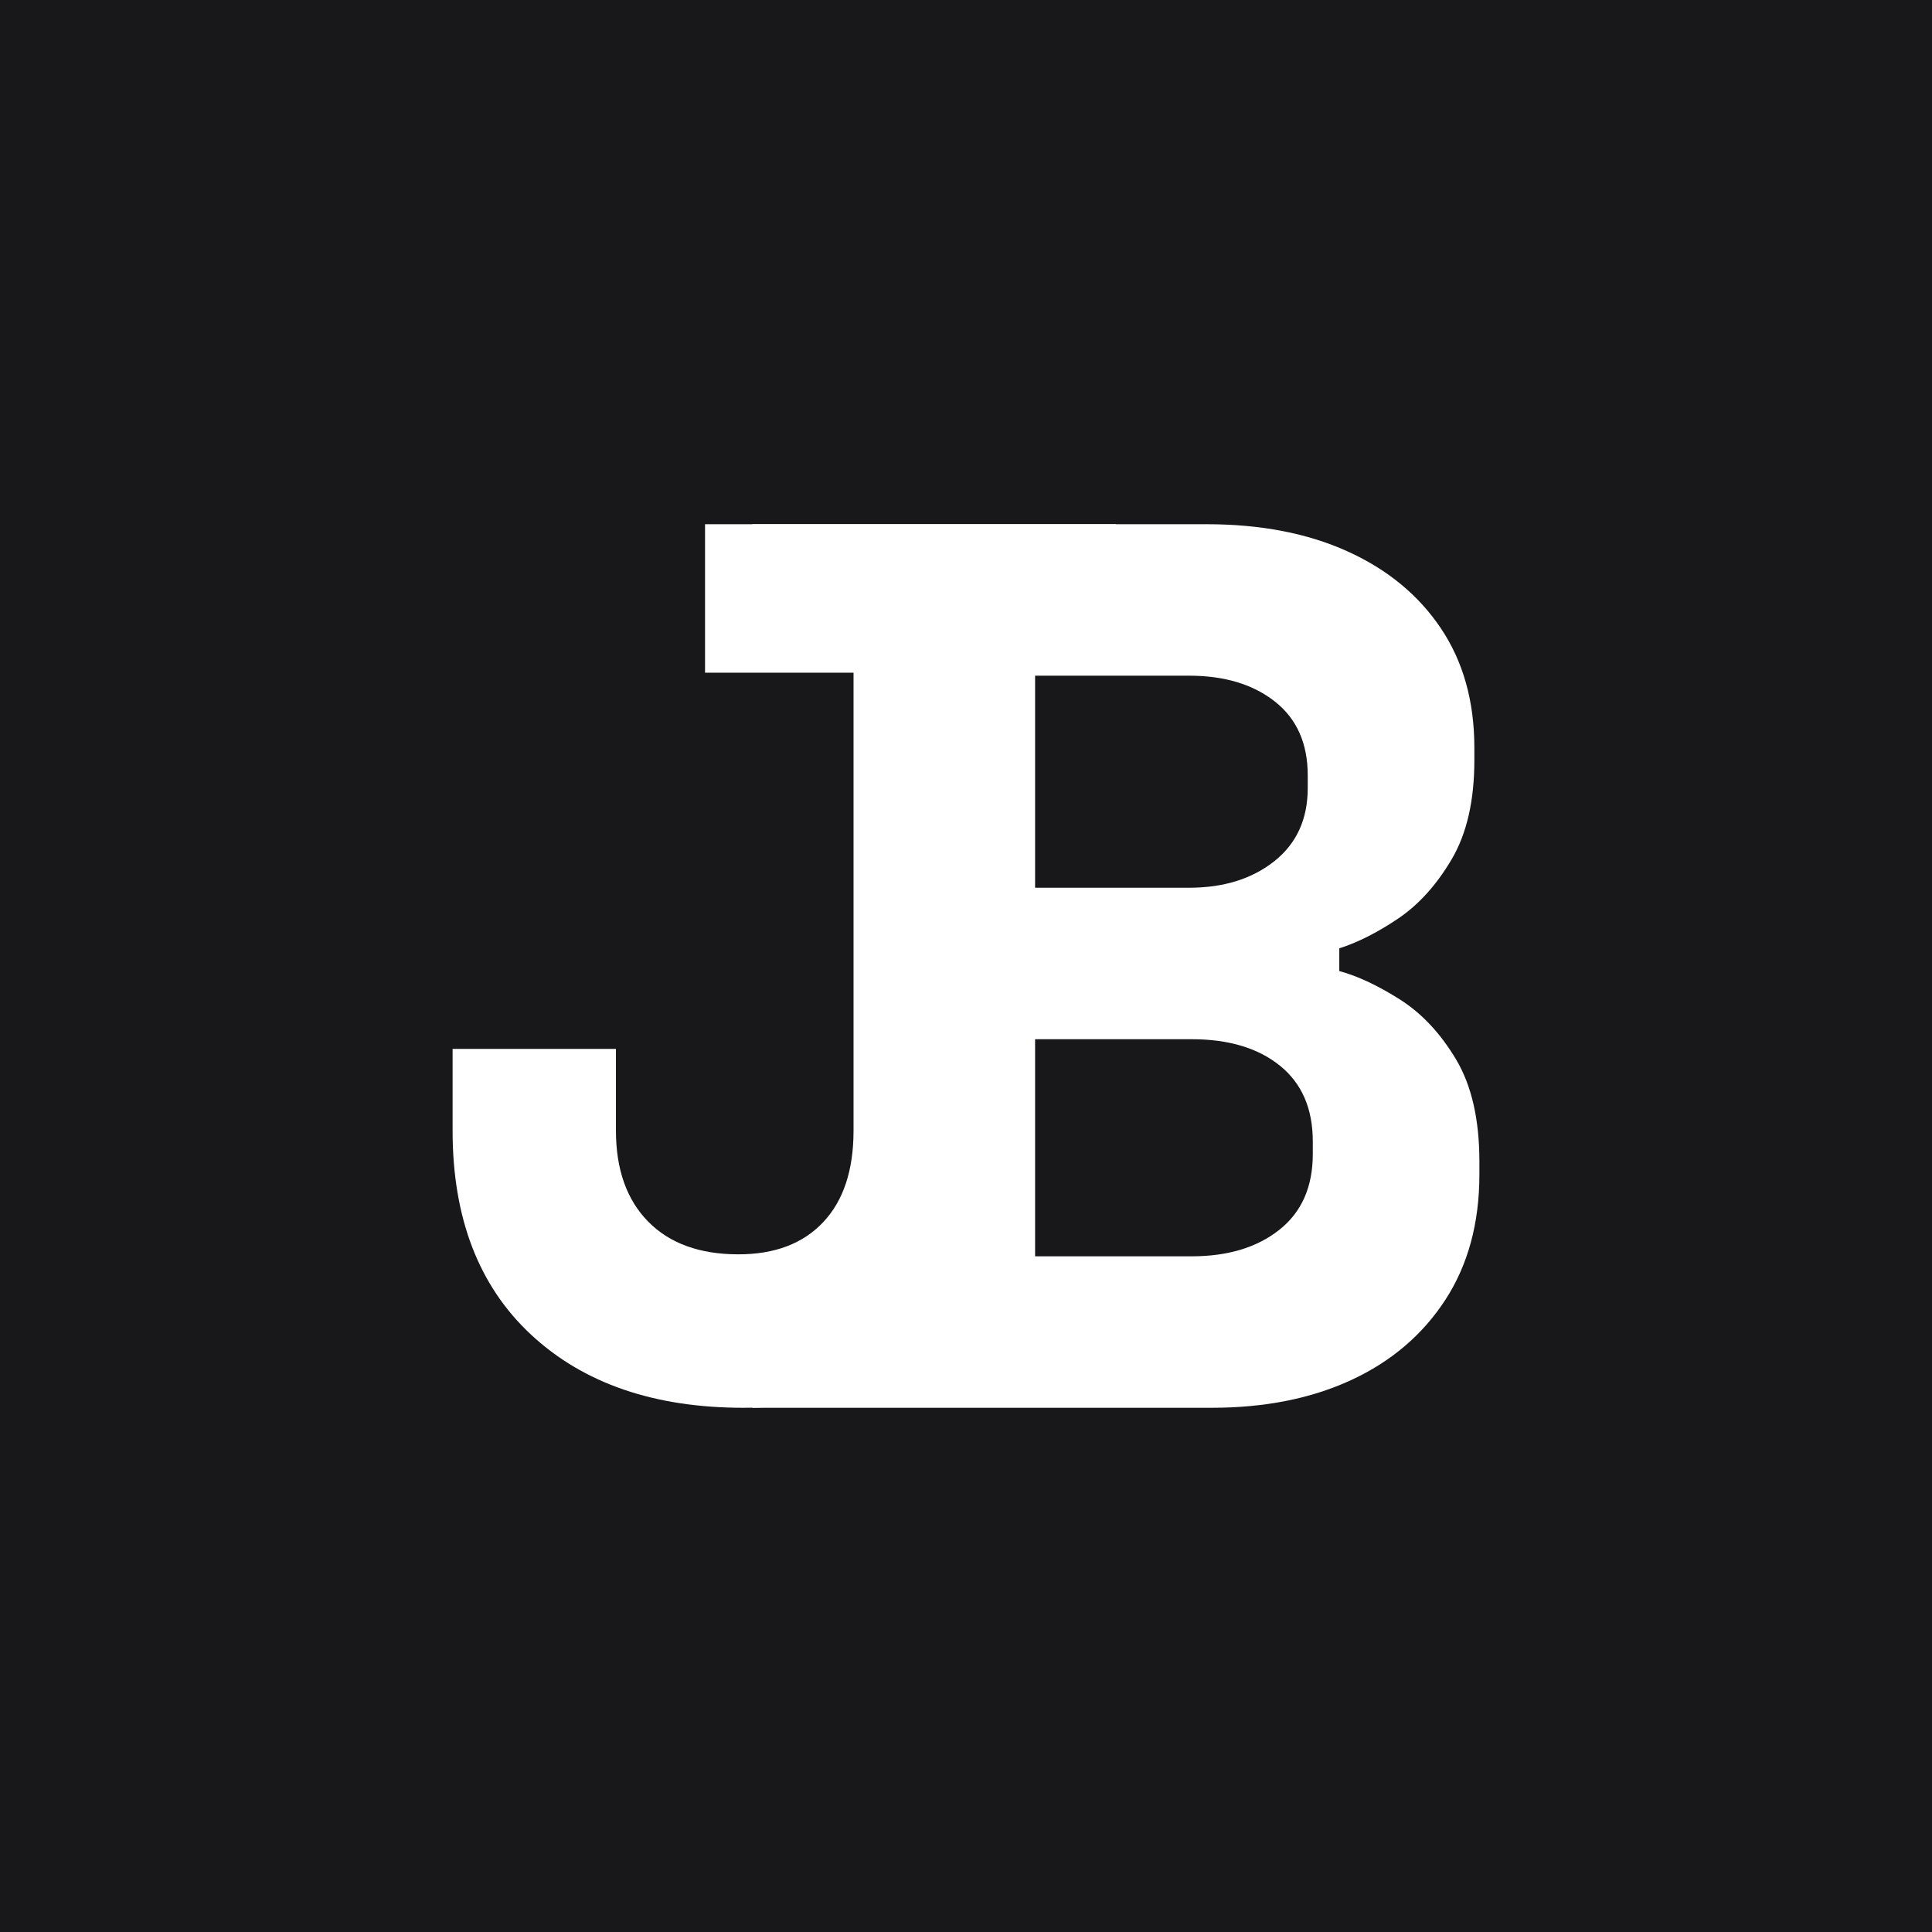
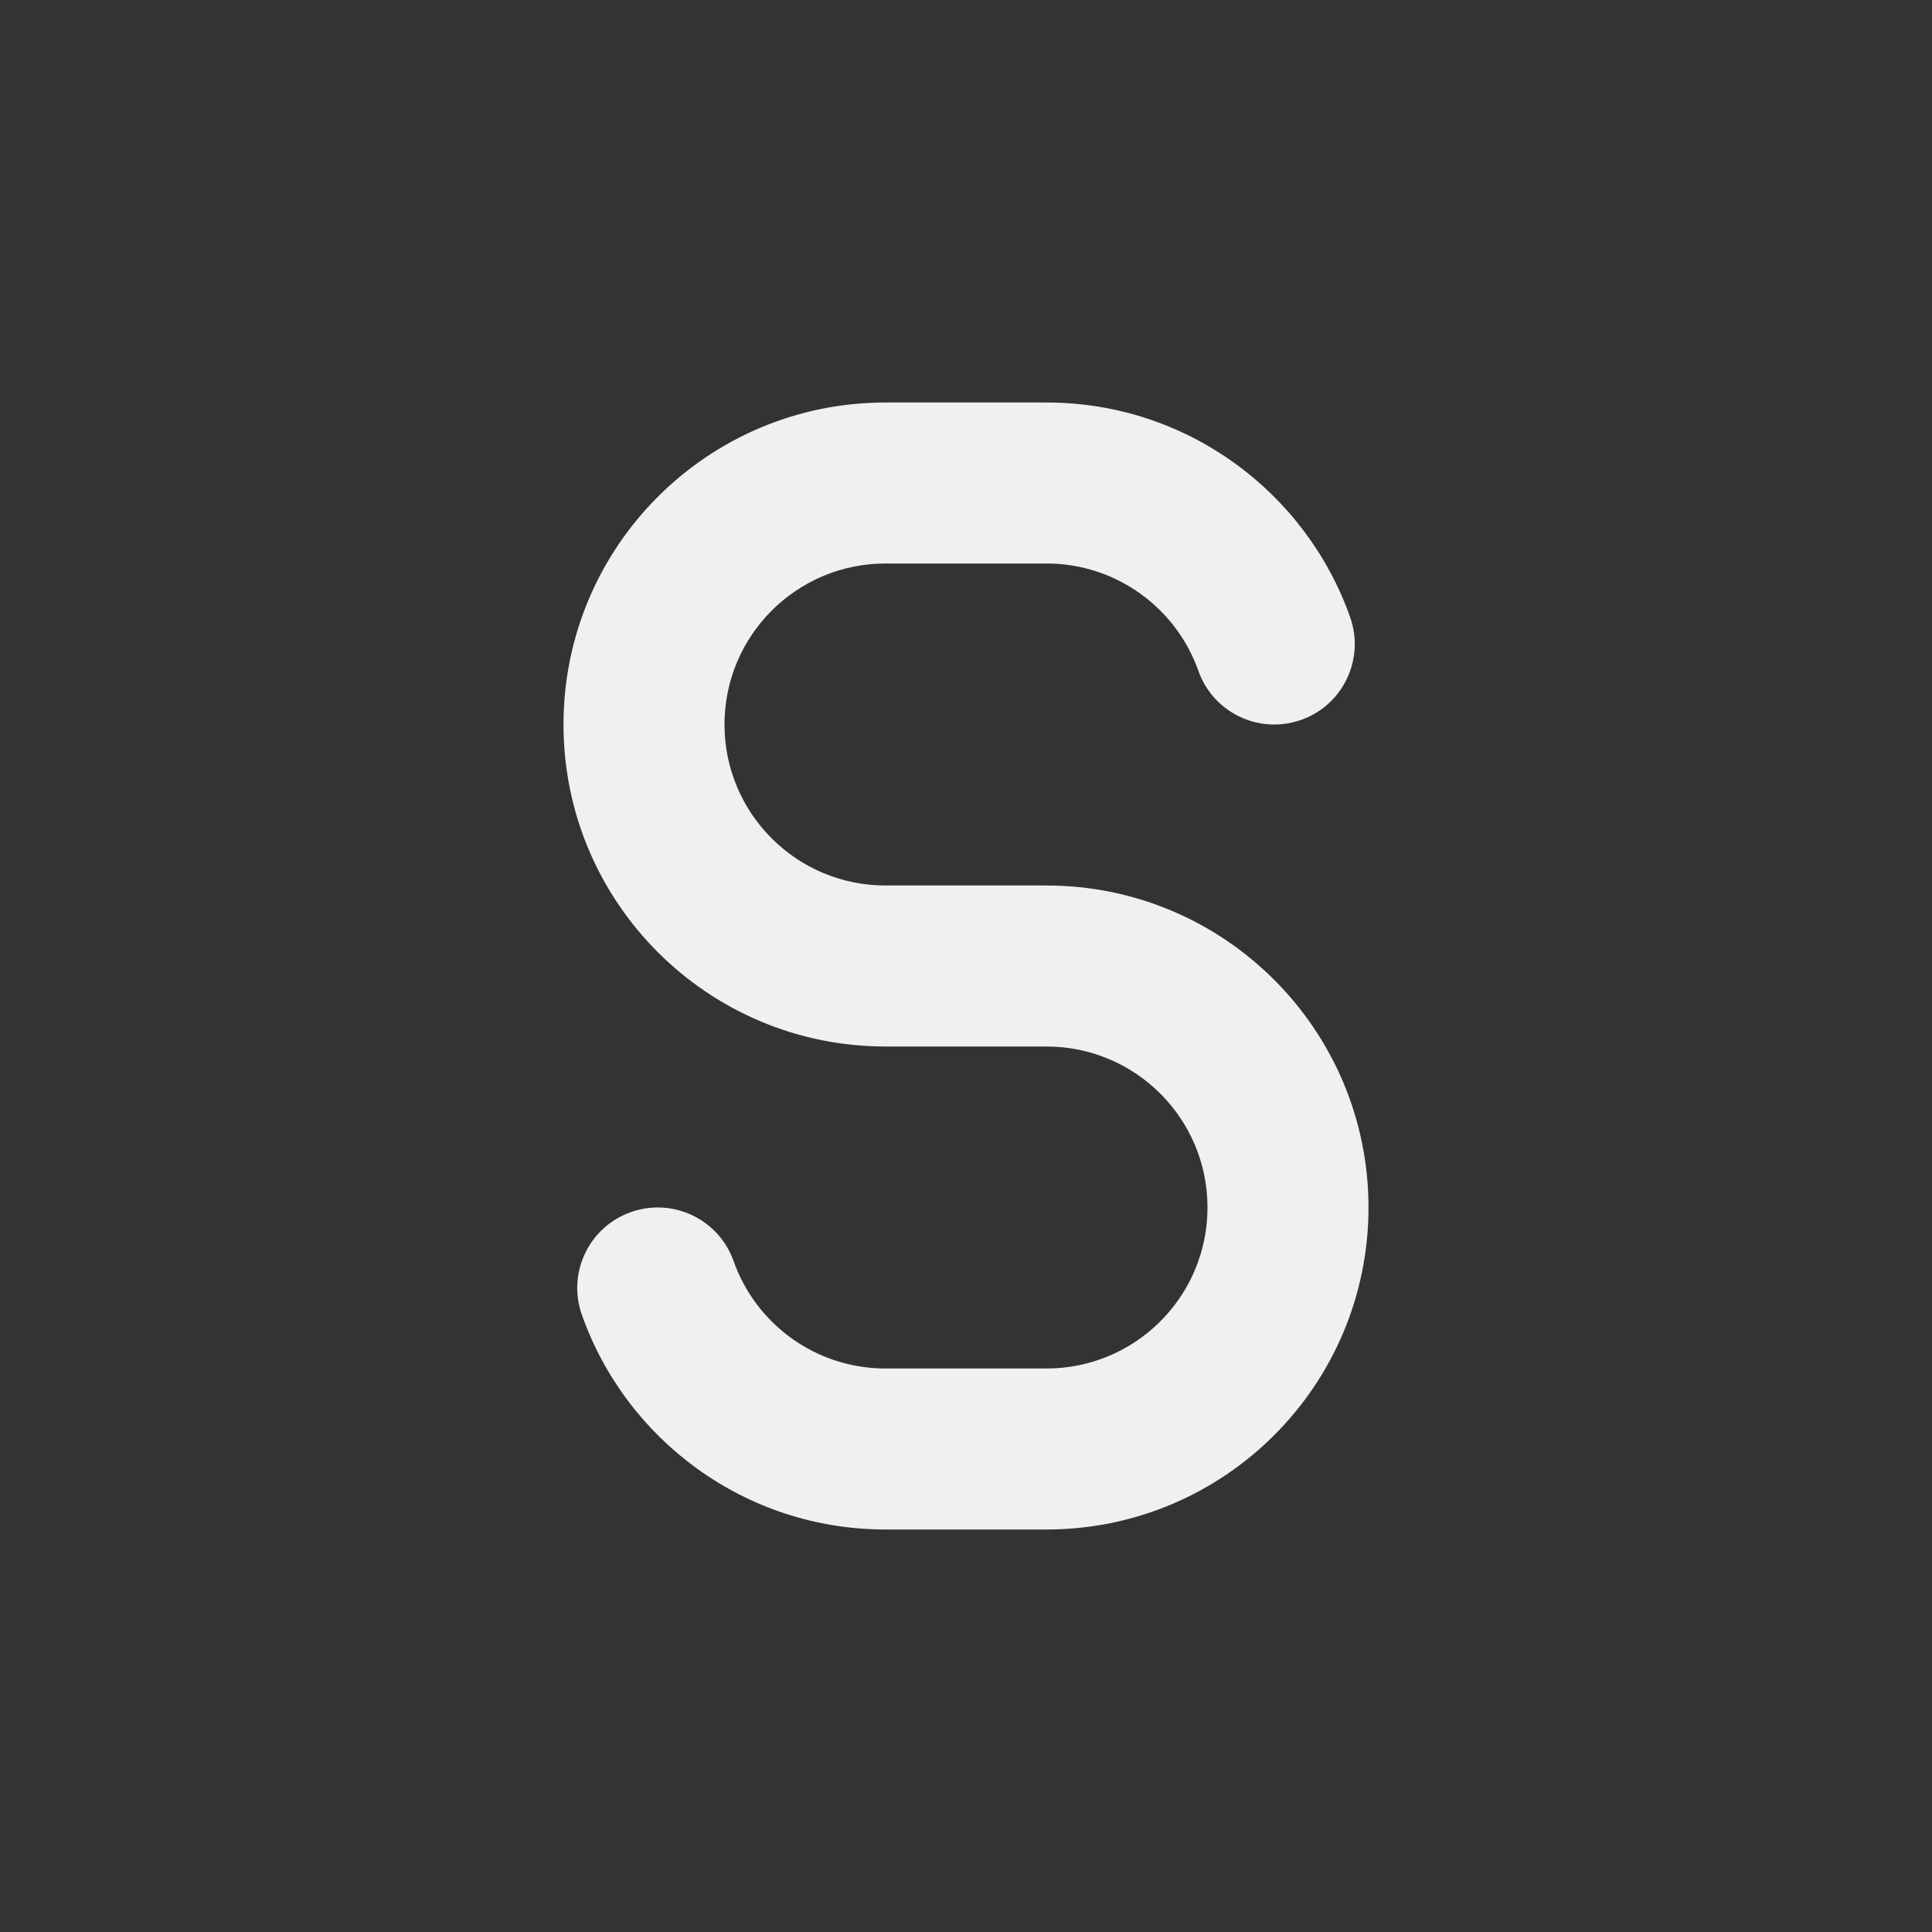
- <svg xmlns="http://www.w3.org/2000/svg" width="100%" height="100%" viewBox="0 0 1080 1080" version="1.1" xml:space="preserve" style="fill-rule:evenodd;clip-rule:evenodd;stroke-linejoin:round;stroke-miterlimit:2;">
-   <g transform="matrix(1.13538,0,0,1.20889,-88.268,-127.255)">
-     <rect x="77.743" y="105.266" width="951.227" height="893.383" style="fill:rgb(24,24,27);" />
-   </g>
-   <g transform="matrix(1.20097,0,0,1.20097,-115.923,438.335)">
-     <g transform="matrix(1.02,0,0,1.02,247.171,-11.0087)">
-       <path d="M195.635,295.385L195.635,228.569L248.627,228.569L248.627,-40.999L195.635,-40.999L195.635,-107.815L402.995,-107.815C427.571,-107.815 448.979,-103.687 467.219,-95.431C485.459,-87.175 499.667,-75.463 509.843,-60.295C520.019,-45.127 525.107,-26.983 525.107,-5.863L525.107,-0.103C525.107,18.329 521.651,33.401 514.739,45.113C507.827,56.825 499.667,65.849 490.259,72.185C480.851,78.521 471.923,83.033 463.475,85.721L463.475,96.089C471.923,98.393 481.139,102.713 491.123,109.049C501.107,115.385 509.651,124.505 516.755,136.409C523.859,148.313 527.411,163.865 527.411,183.065L527.411,188.825C527.411,211.097 522.227,230.201 511.859,246.137C501.491,262.073 487.187,274.265 468.947,282.713C450.707,291.161 429.491,295.385 405.299,295.385L195.635,295.385ZM324.659,226.265L396.083,226.265C412.595,226.265 425.939,222.233 436.115,214.169C446.291,206.105 451.379,194.585 451.379,179.609L451.379,173.849C451.379,158.873 446.387,147.353 436.403,139.289C426.419,131.225 412.979,127.193 396.083,127.193L324.659,127.193L324.659,226.265ZM324.659,58.073L394.931,58.073C410.675,58.073 423.635,54.041 433.811,45.977C443.987,37.913 449.075,26.777 449.075,12.569L449.075,6.809C449.075,-7.783 444.083,-19.015 434.099,-26.887C424.115,-34.759 411.059,-38.695 394.931,-38.695L324.659,-38.695L324.659,58.073Z" style="fill:white;fill-rule:nonzero;" />
-     </g>
-     <g transform="matrix(1,0,0,1,-260.542,-13.165)">
-       <path d="M703.091,303.449C661.619,303.449 628.691,292.121 604.307,269.465C579.923,246.809 567.731,215.129 567.731,174.425L567.731,136.409L643.763,136.409L643.763,174.425C643.763,192.473 648.755,206.585 658.739,216.761C668.723,226.937 682.739,232.025 700.787,232.025C717.683,232.025 730.835,227.033 740.243,217.049C749.651,207.065 754.355,192.857 754.355,174.425L754.355,-38.695L685.235,-38.695L685.235,-107.815L876.467,-107.815L876.467,-38.695L830.387,-38.695L830.387,174.425C830.387,216.281 819.059,248.249 796.403,270.329C773.747,292.409 742.643,303.449 703.091,303.449Z" style="fill:white;fill-rule:nonzero;" />
-     </g>
-   </g>
+ <svg xmlns="http://www.w3.org/2000/svg" width="48" height="48" fill="none" viewBox="0 0 48 48" id="letter-s">
+   <path fill="#333" fill-rule="evenodd" d="M48 0H0V48H48V0ZM18 18C18 15.791 19.791 14 22 14H26C27.738 14 29.223 15.11 29.773 16.666C30.141 17.708 31.284 18.254 32.325 17.886C33.367 17.518 33.912 16.375 33.544 15.334C32.447 12.229 29.486 10 26 10H22C17.582 10 14 13.582 14 18C14 22.418 17.582 26 22 26H26C28.209 26 30 27.791 30 30C30 32.209 28.209 34 26 34H22C20.262 34 18.777 32.89 18.227 31.334C17.859 30.292 16.716 29.746 15.675 30.114C14.633 30.482 14.088 31.625 14.456 32.666C15.553 35.771 18.514 38 22 38H26C30.418 38 34 34.418 34 30C34 25.582 30.418 22 26 22H22C19.791 22 18 20.209 18 18Z" clip-rule="evenodd" />
</svg>
